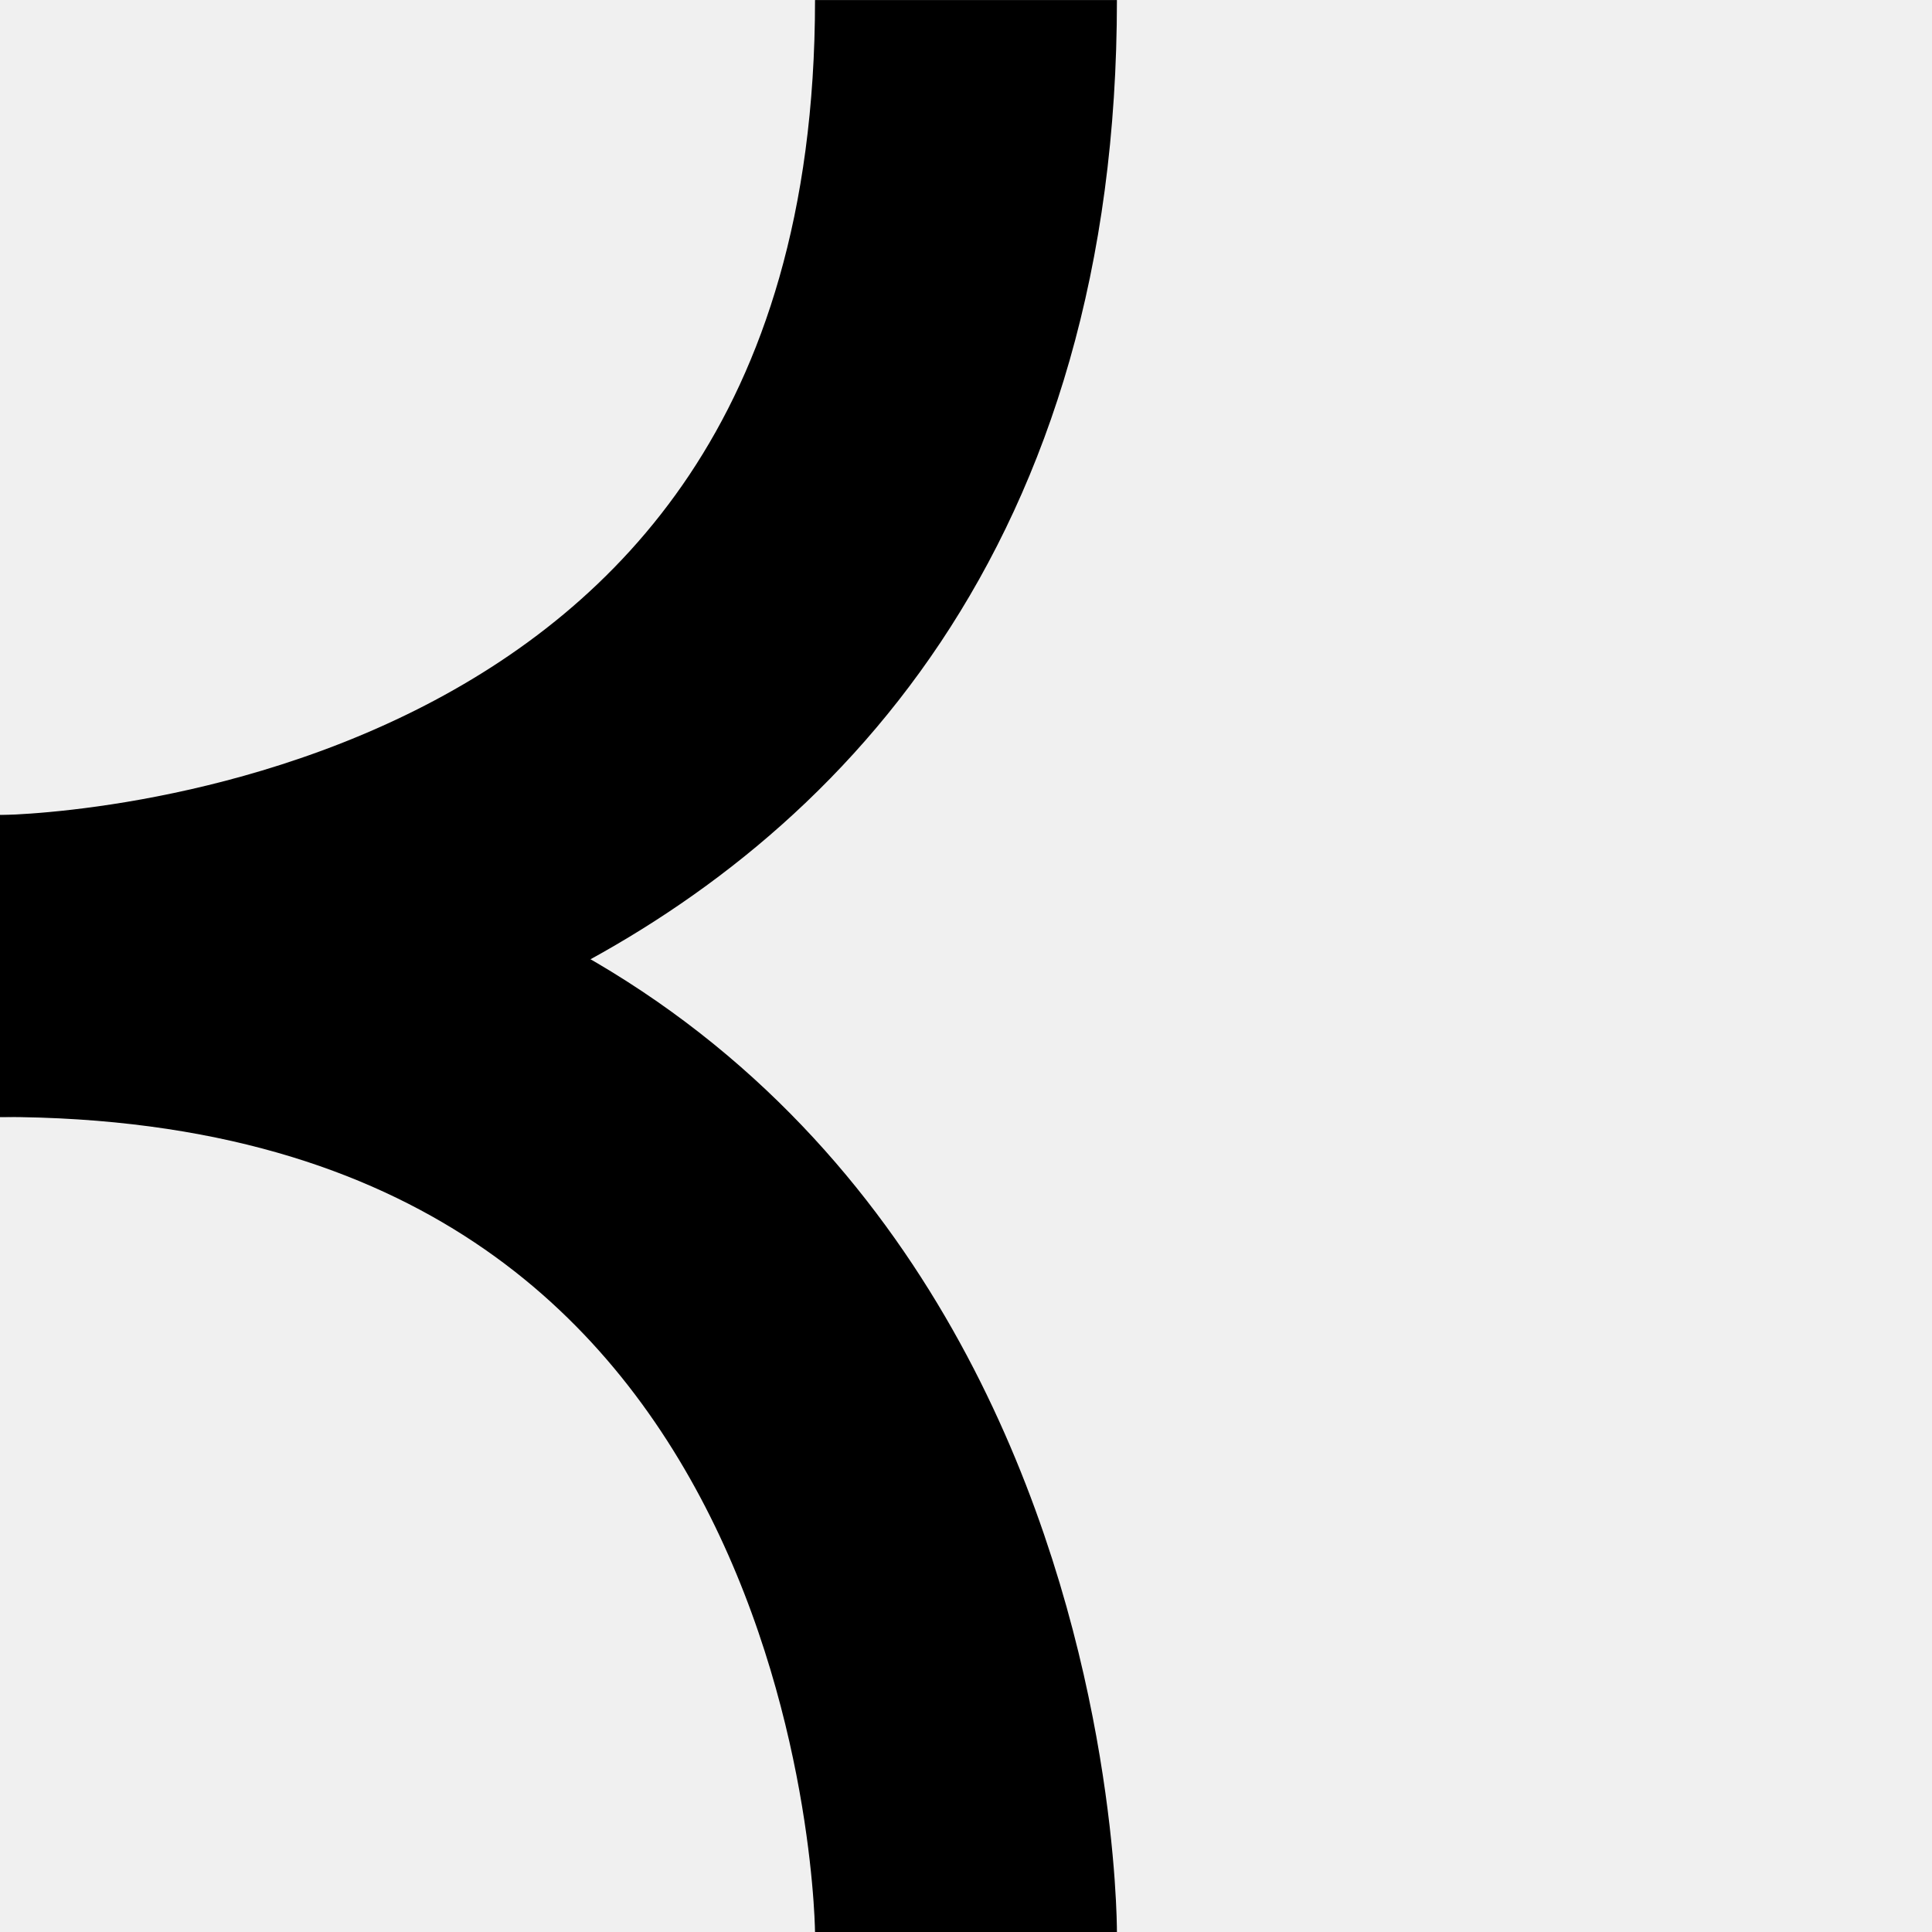
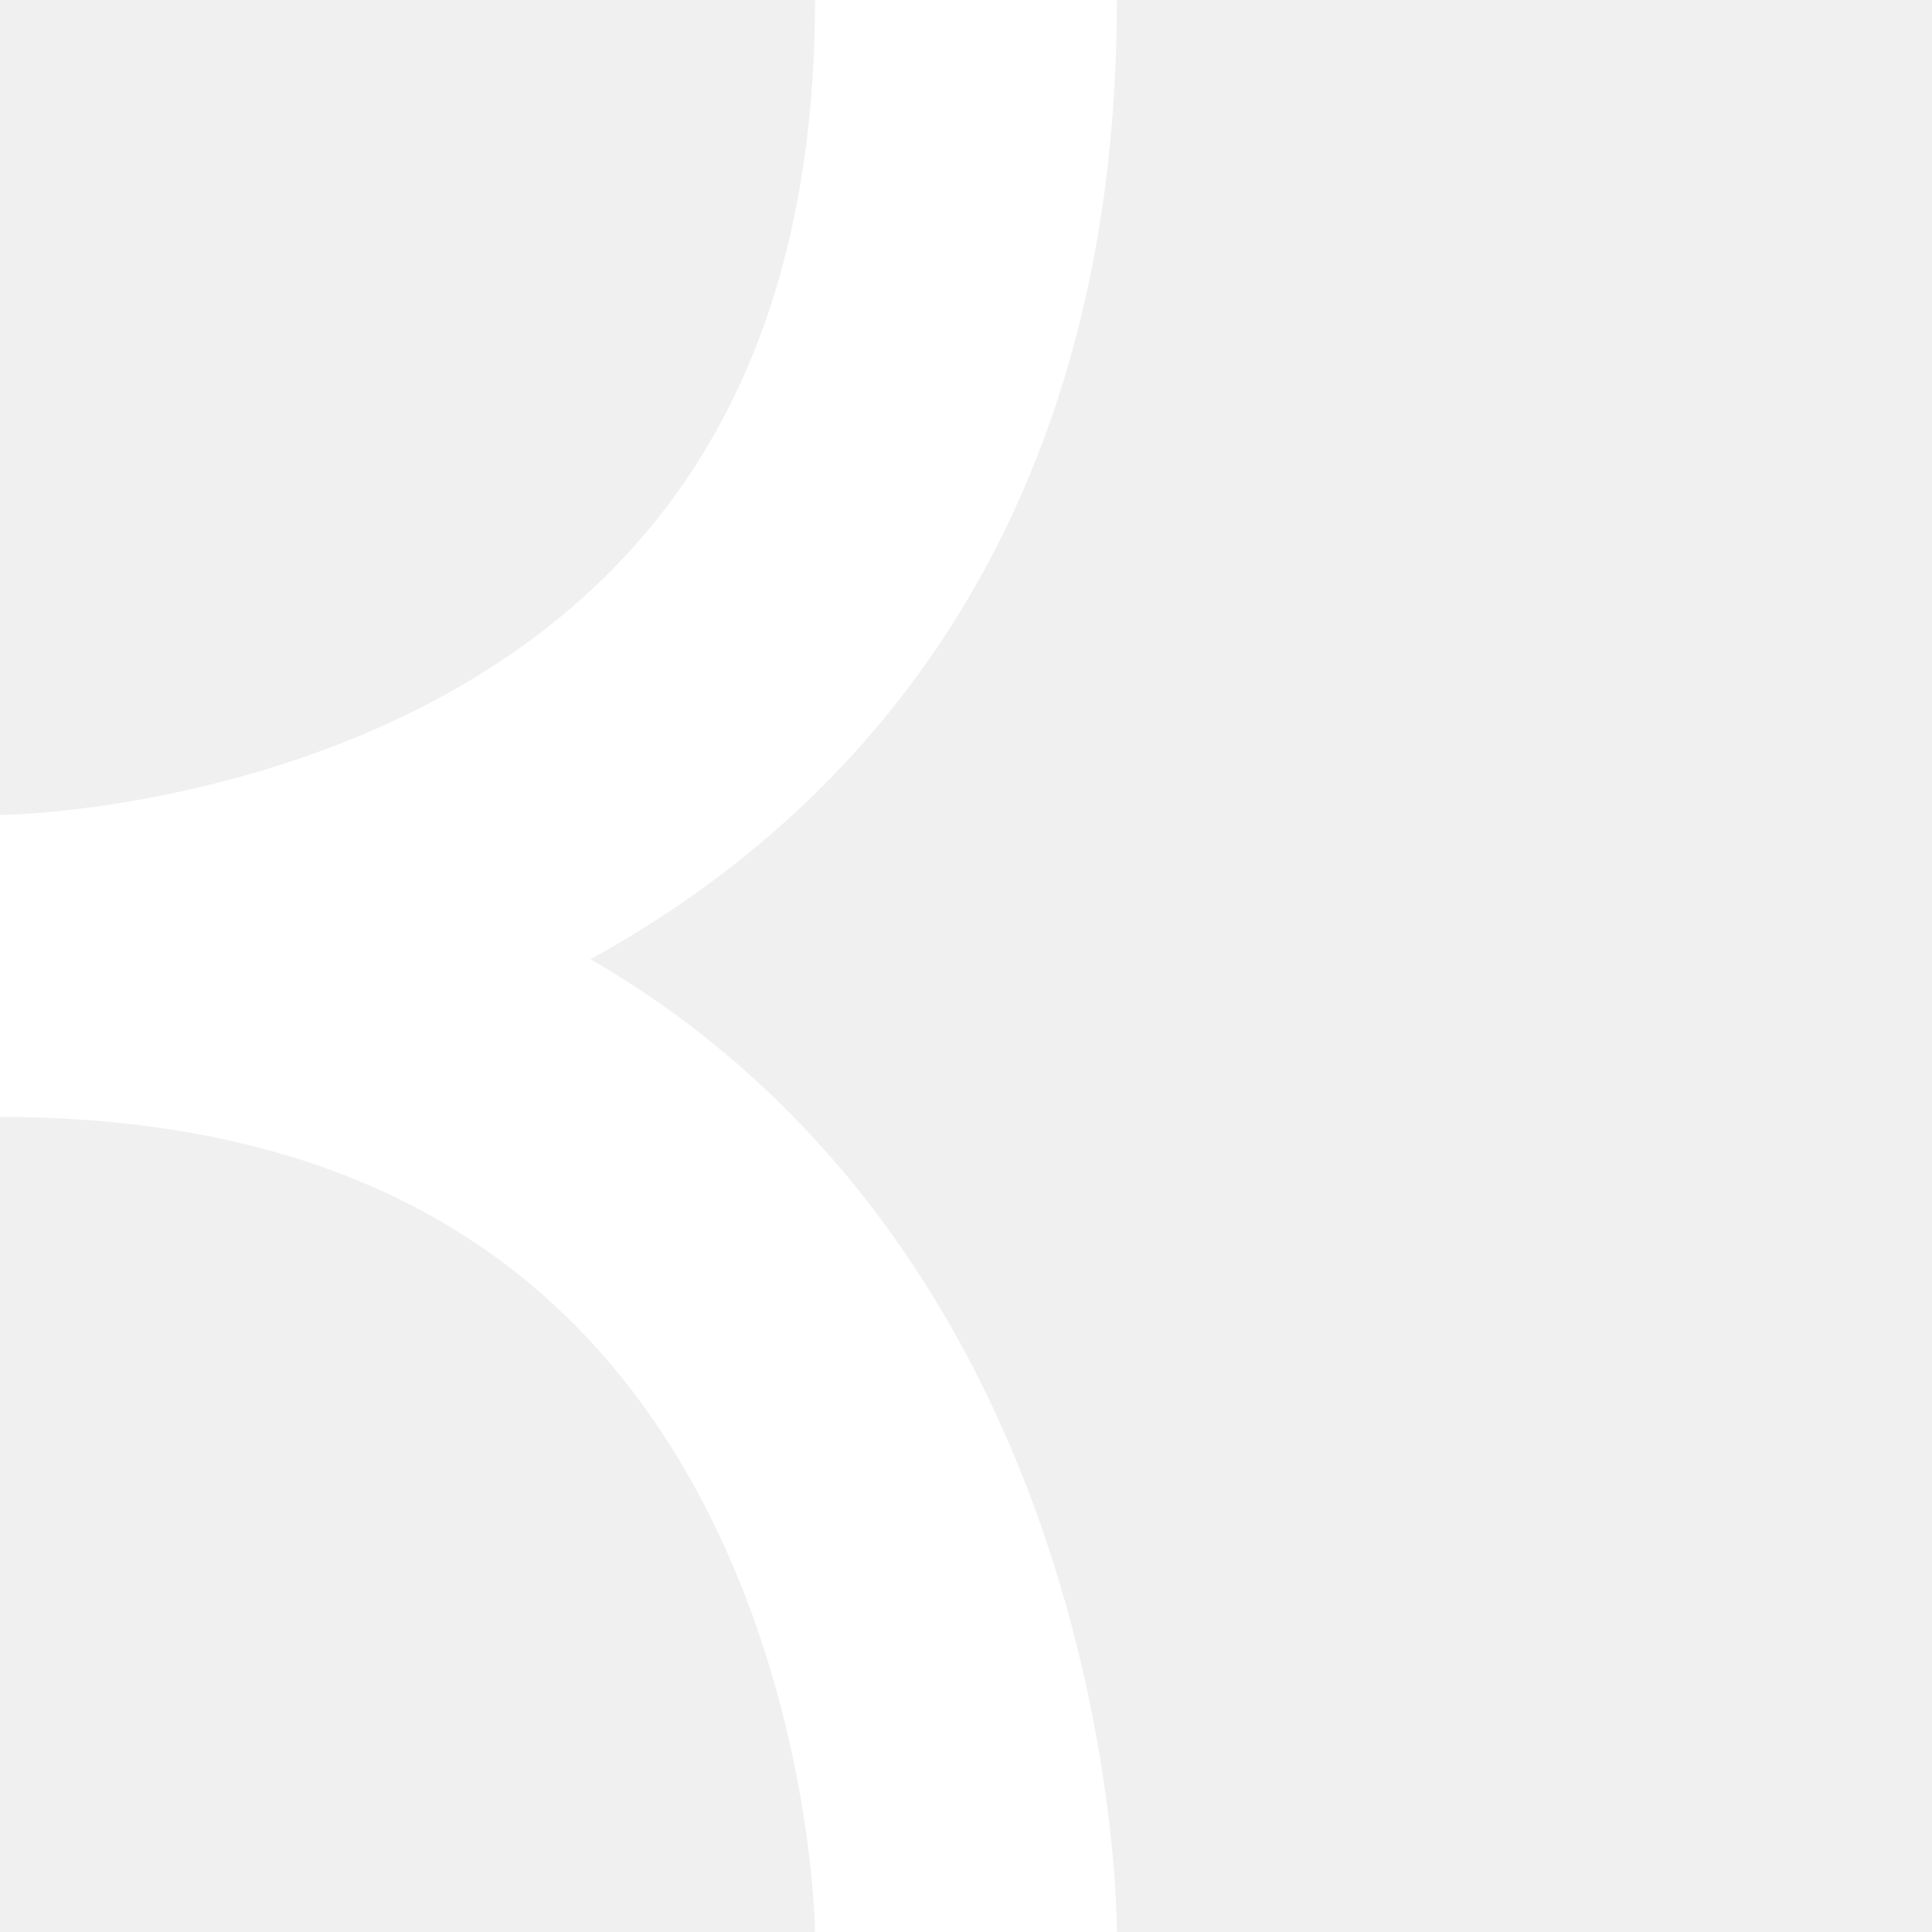
<svg xmlns="http://www.w3.org/2000/svg" width="128" height="128" viewBox="0 0 33.867 33.867" version="1.1" id="svg8">
  <defs id="defs2" />
  <g id="layer1" transform="translate(0,-263.1333)">
-     <path style="fill:none;fill-rule:evenodd;stroke:#000000;stroke-width:5.292;stroke-linecap:butt;stroke-linejoin:miter;stroke-opacity:1;stroke-miterlimit:4;stroke-dasharray:none" d="m 0,280.067 c 0,0 16.933,0 16.933,-16.933" id="path19" />
-     <path style="fill:none;fill-rule:evenodd;stroke:#000000;stroke-width:5.292;stroke-linecap:butt;stroke-linejoin:miter;stroke-miterlimit:4;stroke-dasharray:none;stroke-opacity:1" d="m 16.933,297 c 0,0 0,-16.933 -16.933,-16.933" id="path19-3-6-7" />
+     <path style="fill:none;fill-rule:evenodd;stroke:#ffffff;stroke-width:5.292;stroke-linecap:butt;stroke-linejoin:miter;stroke-opacity:1;stroke-miterlimit:4;stroke-dasharray:none" d="m 0,280.067 c 0,0 16.933,0 16.933,-16.933" id="path19" />
+     <path style="fill:none;fill-rule:evenodd;stroke:#ffffff;stroke-width:5.292;stroke-linecap:butt;stroke-linejoin:miter;stroke-miterlimit:4;stroke-dasharray:none;stroke-opacity:1" d="m 16.933,297 c 0,0 0,-16.933 -16.933,-16.933" id="path19-3-6-7" />
  </g>
</svg>
